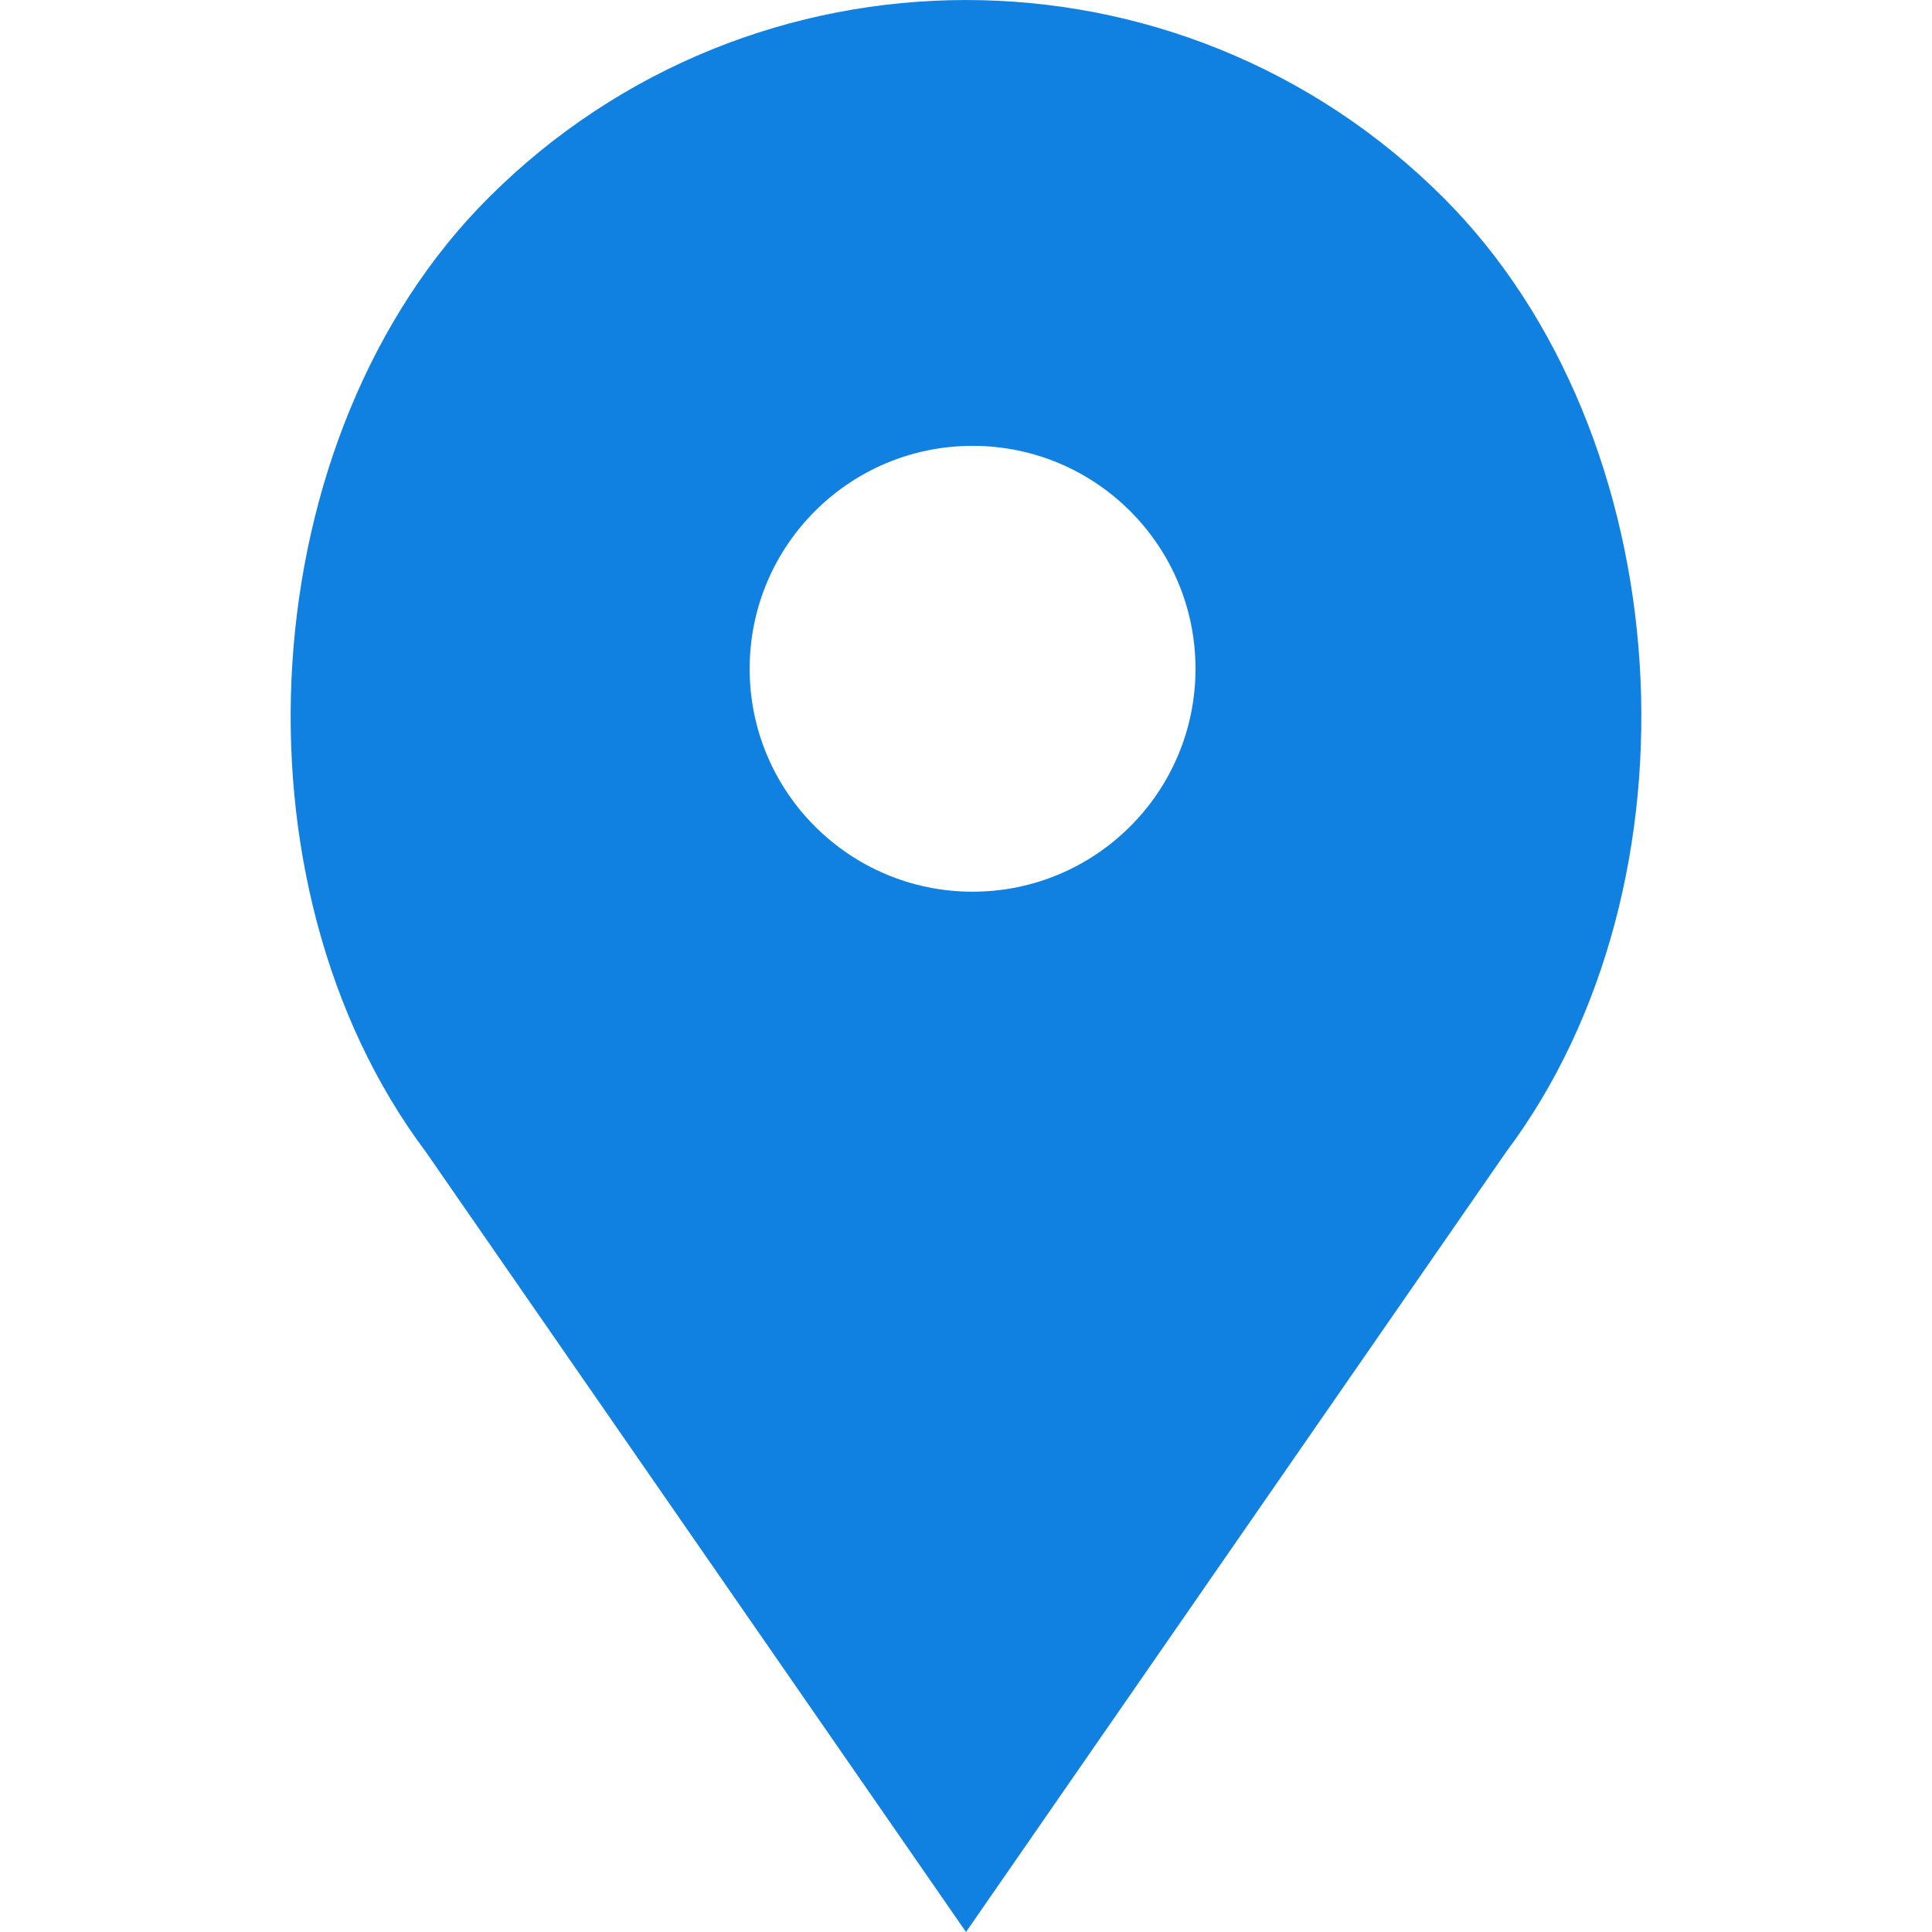
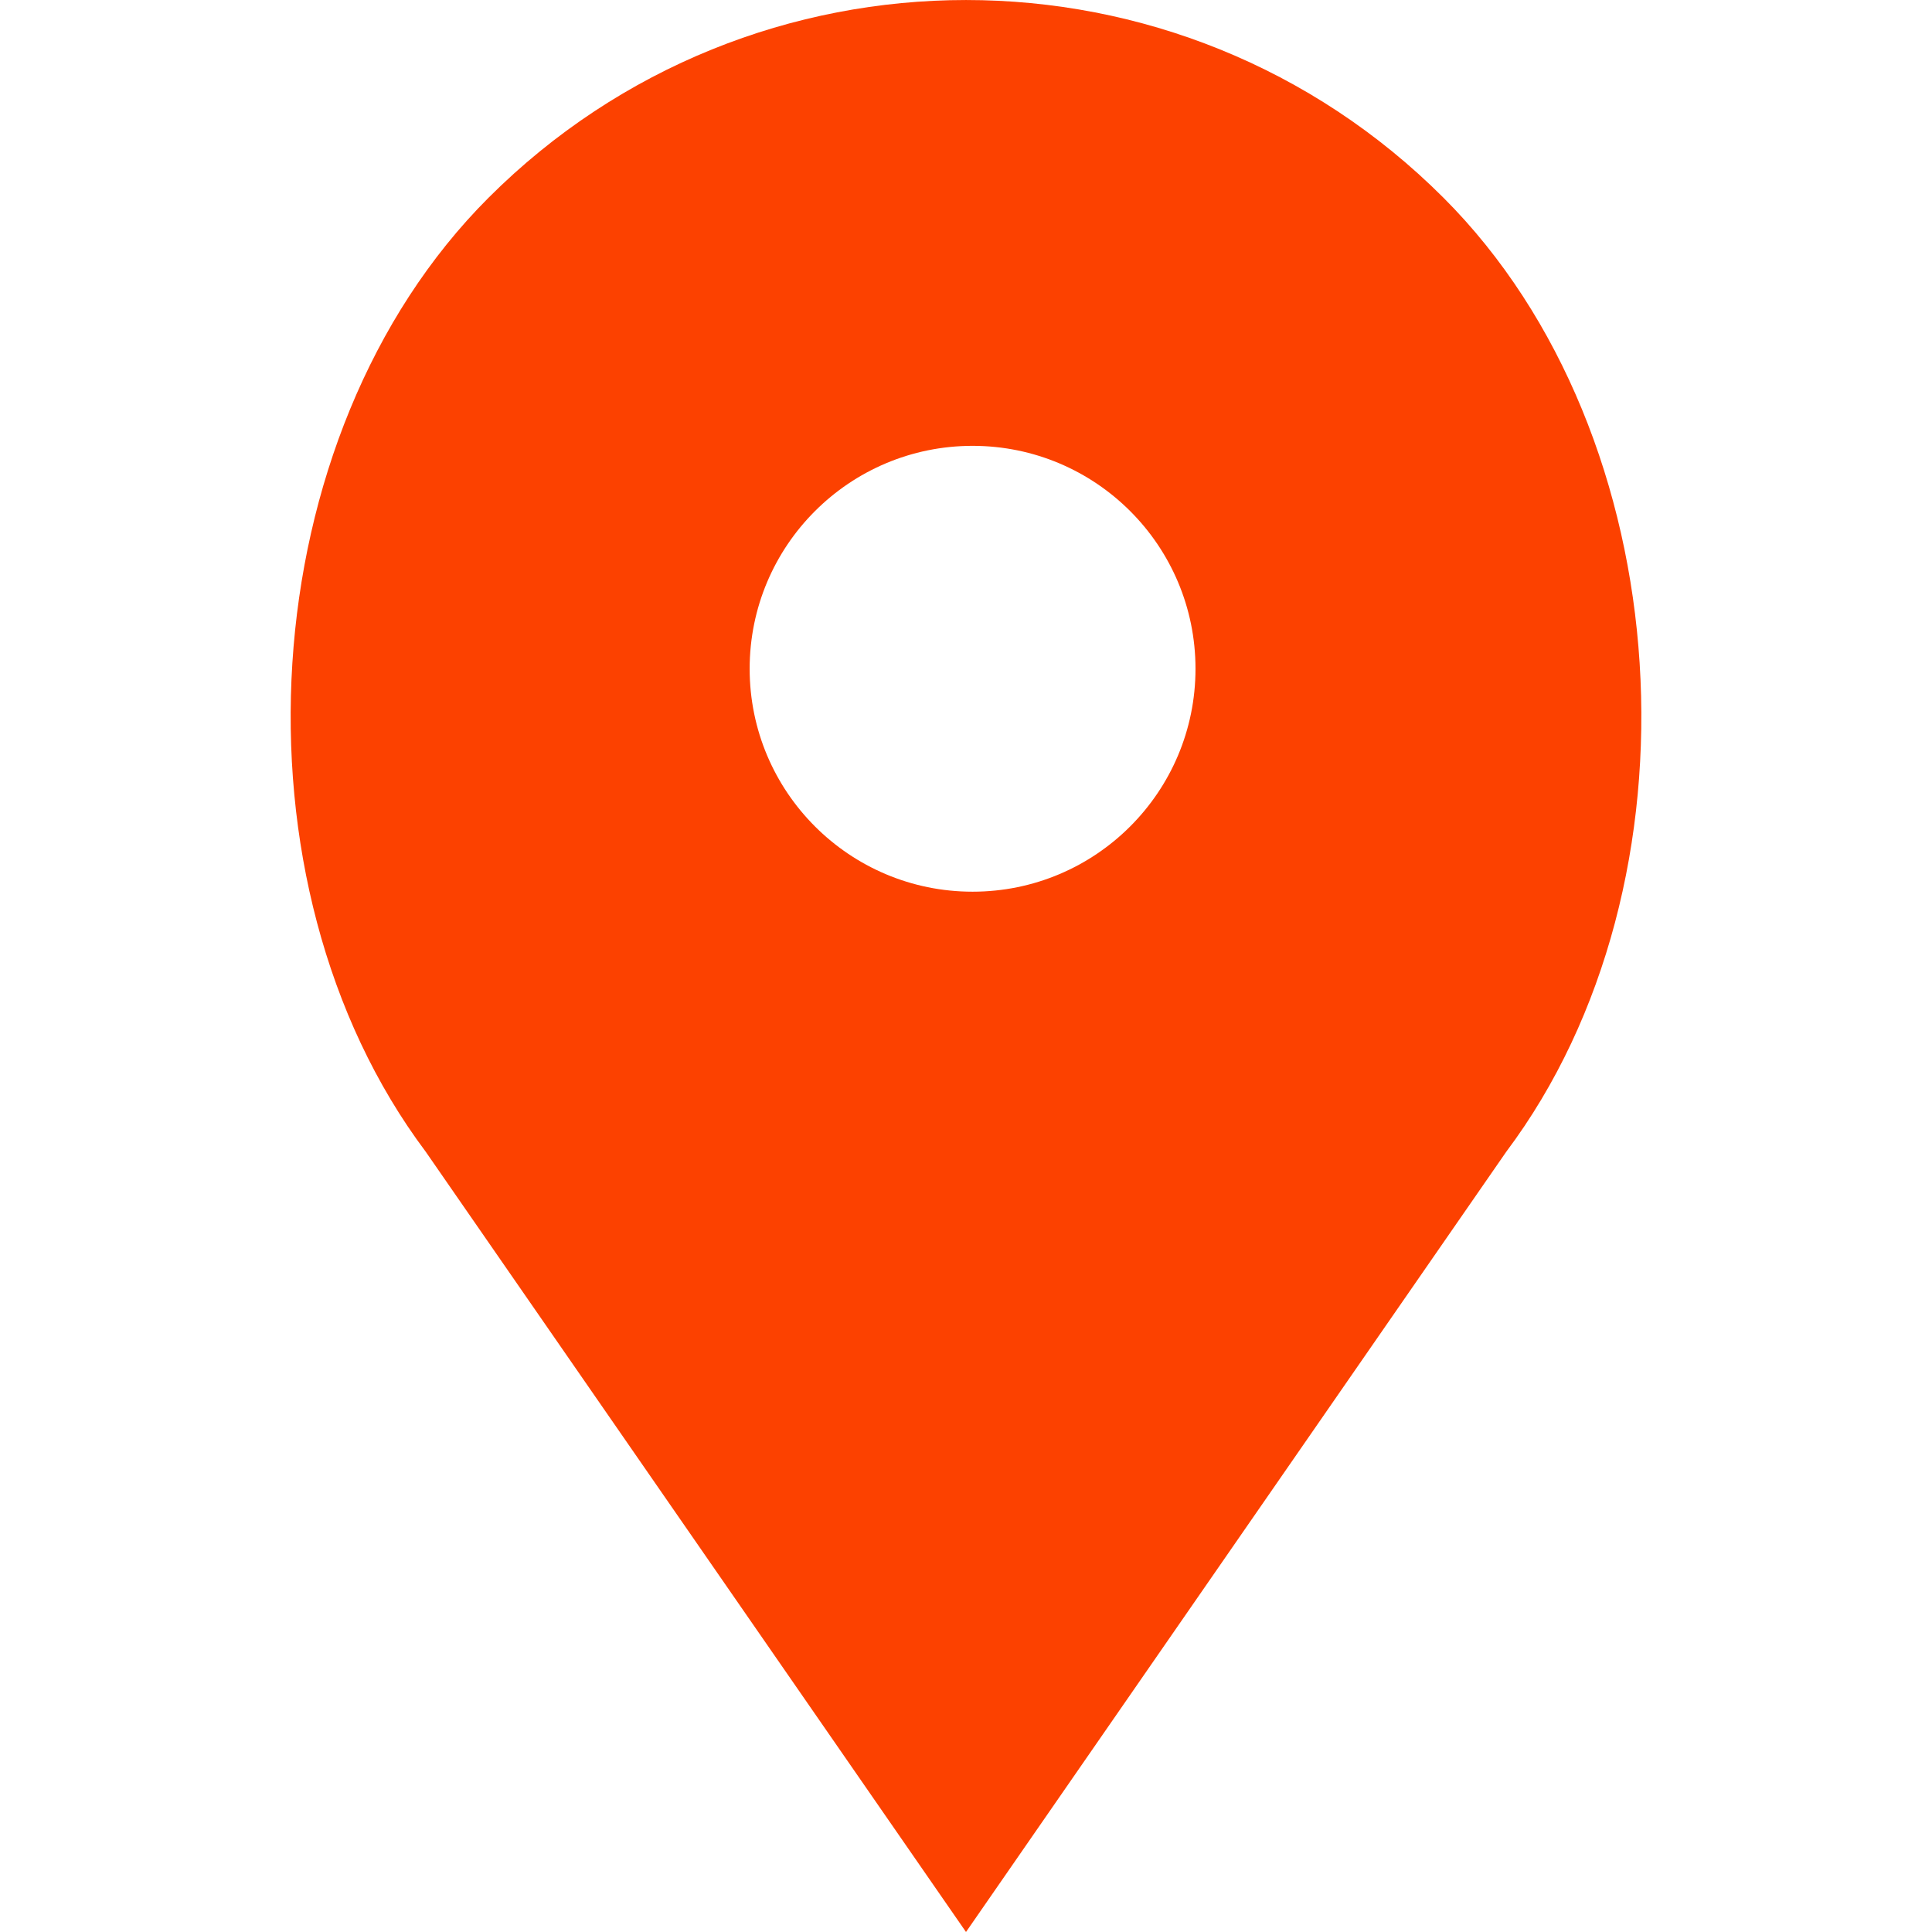
<svg xmlns="http://www.w3.org/2000/svg" version="1.1" id="Capa_1" x="0px" y="0px" viewBox="0 0 52 52" style="enable-background:new 0 0 52 52;" xml:space="preserve">
-   <path style="fill:#1081E0;" d="M38.853,5.324L38.853,5.324c-7.098-7.098-18.607-7.098-25.706,0h0  C6.751,11.72,6.031,23.763,11.459,31L26,52l14.541-21C45.969,23.763,45.249,11.72,38.853,5.324z M26.177,24c-3.314,0-6-2.686-6-6  s2.686-6,6-6s6,2.686,6,6S29.491,24,26.177,24z" />
+   <path style="fill:#FC4100;" d="M38.853,5.324L38.853,5.324c-7.098-7.098-18.607-7.098-25.706,0h0  C6.751,11.72,6.031,23.763,11.459,31L26,52l14.541-21C45.969,23.763,45.249,11.72,38.853,5.324z M26.177,24c-3.314,0-6-2.686-6-6  s2.686-6,6-6s6,2.686,6,6S29.491,24,26.177,24z" />
  <g>
</g>
  <g>
</g>
  <g>
</g>
  <g>
</g>
  <g>
</g>
  <g>
</g>
  <g>
</g>
  <g>
</g>
  <g>
</g>
  <g>
</g>
  <g>
</g>
  <g>
</g>
  <g>
</g>
  <g>
</g>
  <g>
</g>
</svg>
